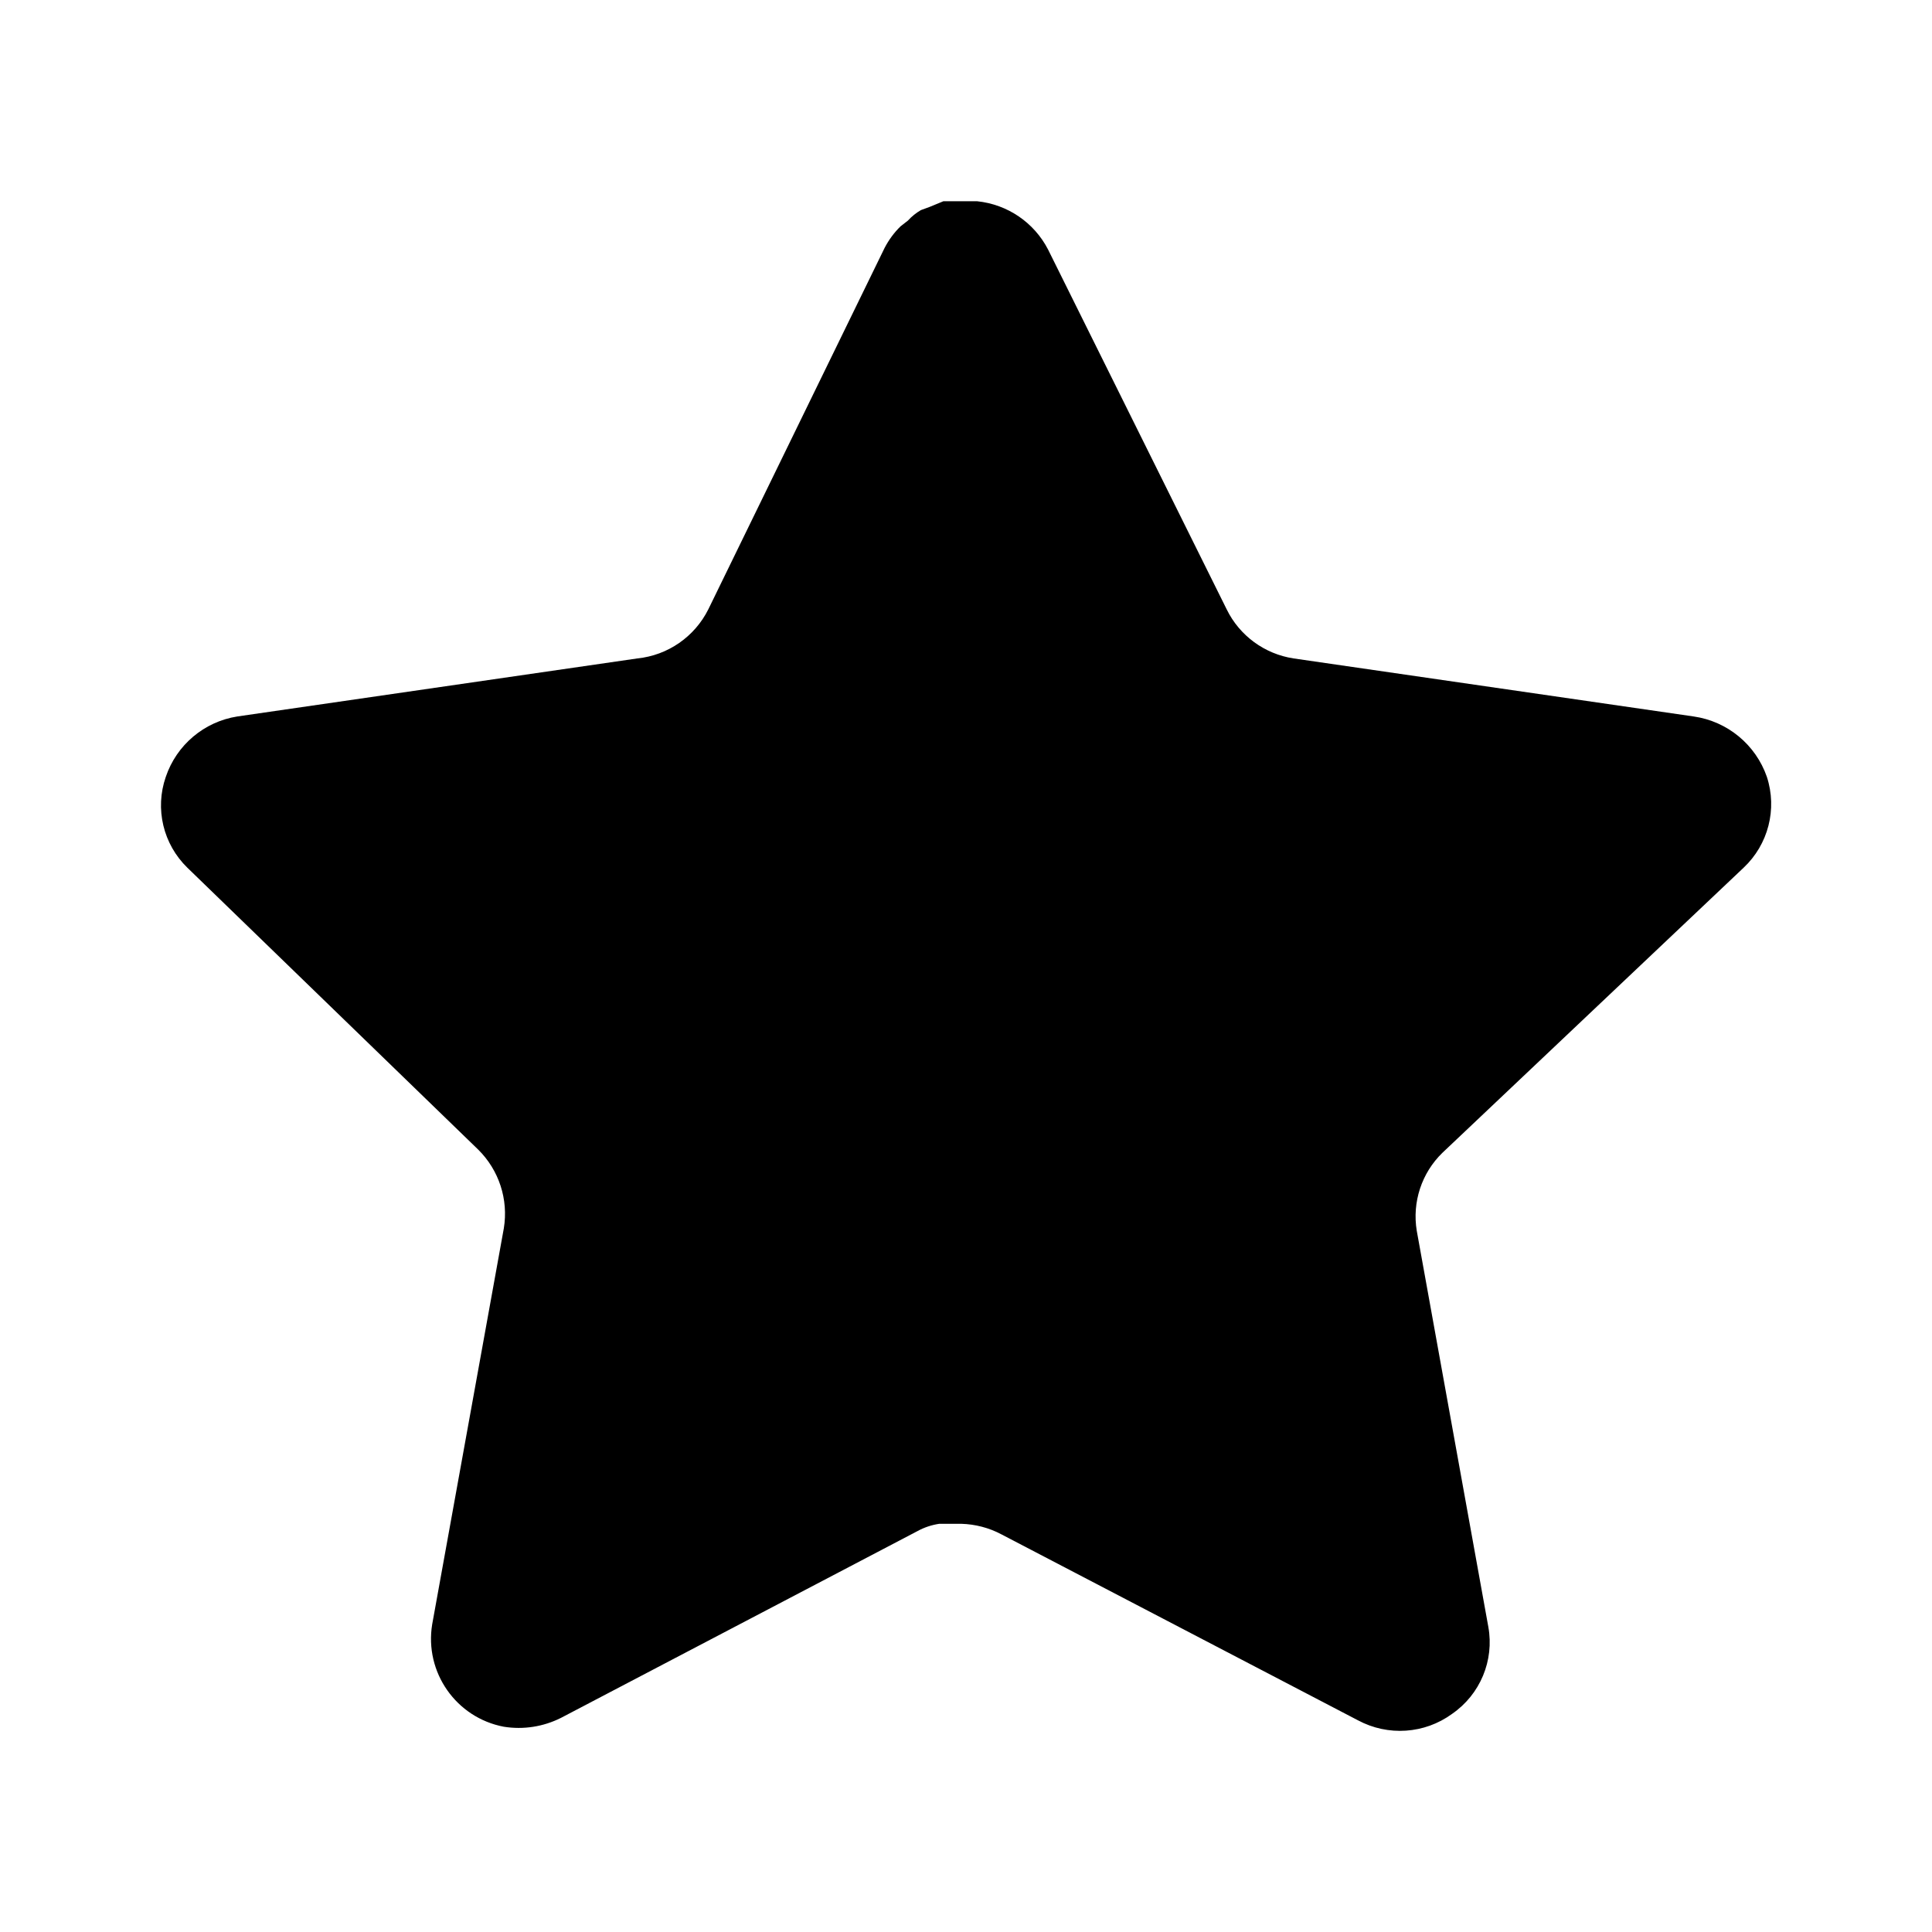
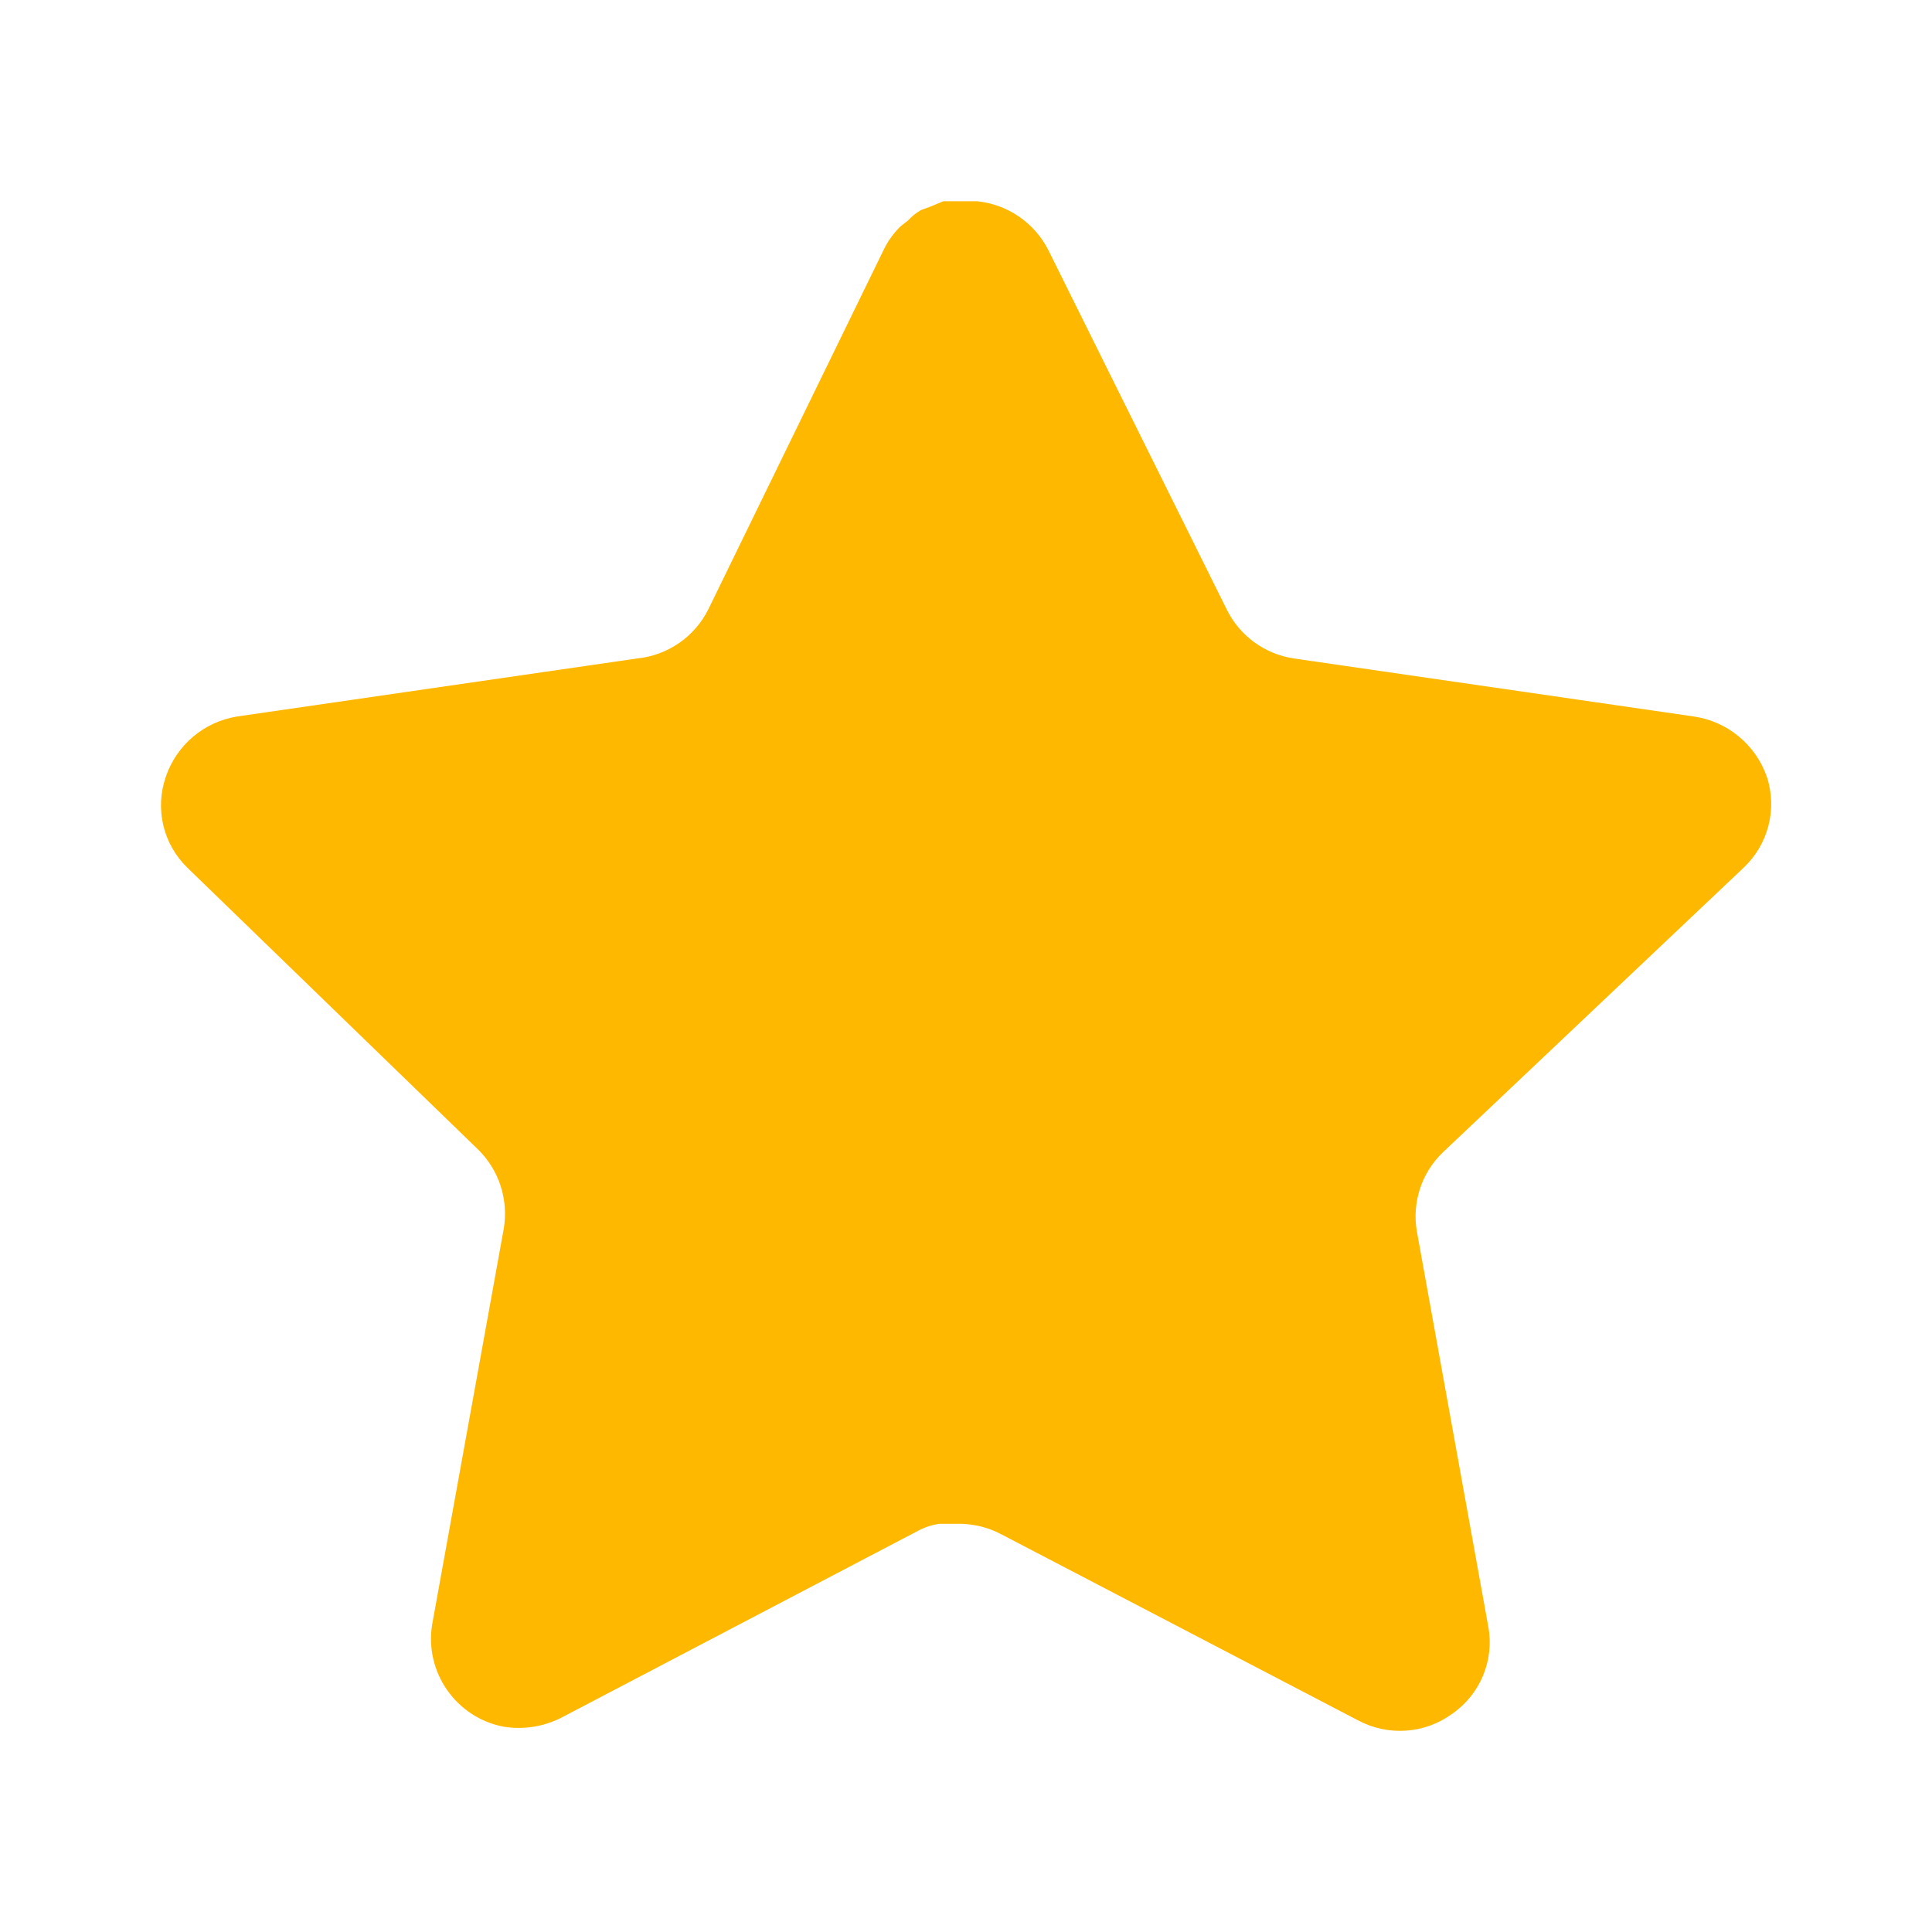
<svg xmlns="http://www.w3.org/2000/svg" width="24px" height="24px" viewBox="0 0 24 24" version="1.1">
-   <g id="Iconly/Bold/Star" stroke="none" stroke-width="1" fill="#000000" fill-rule="evenodd">
-     <g id="Star" transform="translate(1.999624, 2.5001)" fill="#000000" fill-rule="nonzero">
+   <g id="Iconly/Bold/Star" stroke="none" stroke-width="1" fill="#FFB800" fill-rule="evenodd">
+     <g id="Star" transform="translate(1.999624, 2.5001)" fill="#FFB800" fill-rule="nonzero">
      <path d="M15.919,11.82 C15.66,12.071 15.541,12.434 15.6,12.79 L16.489,17.71 C16.564,18.127 16.388,18.549 16.039,18.79 C15.697,19.04 15.242,19.07 14.869,18.87 L10.44,16.56 C10.286,16.478 10.115,16.434 9.94,16.429 L9.669,16.429 C9.575,16.443 9.483,16.473 9.399,16.519 L4.969,18.84 C4.75,18.95 4.502,18.989 4.259,18.95 C3.667,18.838 3.272,18.274 3.369,17.679 L4.259,12.759 C4.318,12.4 4.199,12.035 3.94,11.78 L0.329,8.28 C0.027,7.987 -0.078,7.547 0.06,7.15 C0.194,6.754 0.536,6.465 0.949,6.4 L5.919,5.679 C6.297,5.64 6.629,5.41 6.799,5.07 L8.989,0.58 C9.041,0.48 9.108,0.388 9.189,0.31 L9.279,0.24 C9.326,0.188 9.38,0.145 9.44,0.11 L9.549,0.07 L9.719,5.32907052e-15 L10.14,5.32907052e-15 C10.516,0.039 10.847,0.264 11.02,0.6 L13.239,5.07 C13.399,5.397 13.71,5.624 14.069,5.679 L19.039,6.4 C19.459,6.46 19.81,6.75 19.949,7.15 C20.08,7.551 19.967,7.991 19.659,8.28 L15.919,11.82 Z" />
    </g>
  </g>
</svg>
